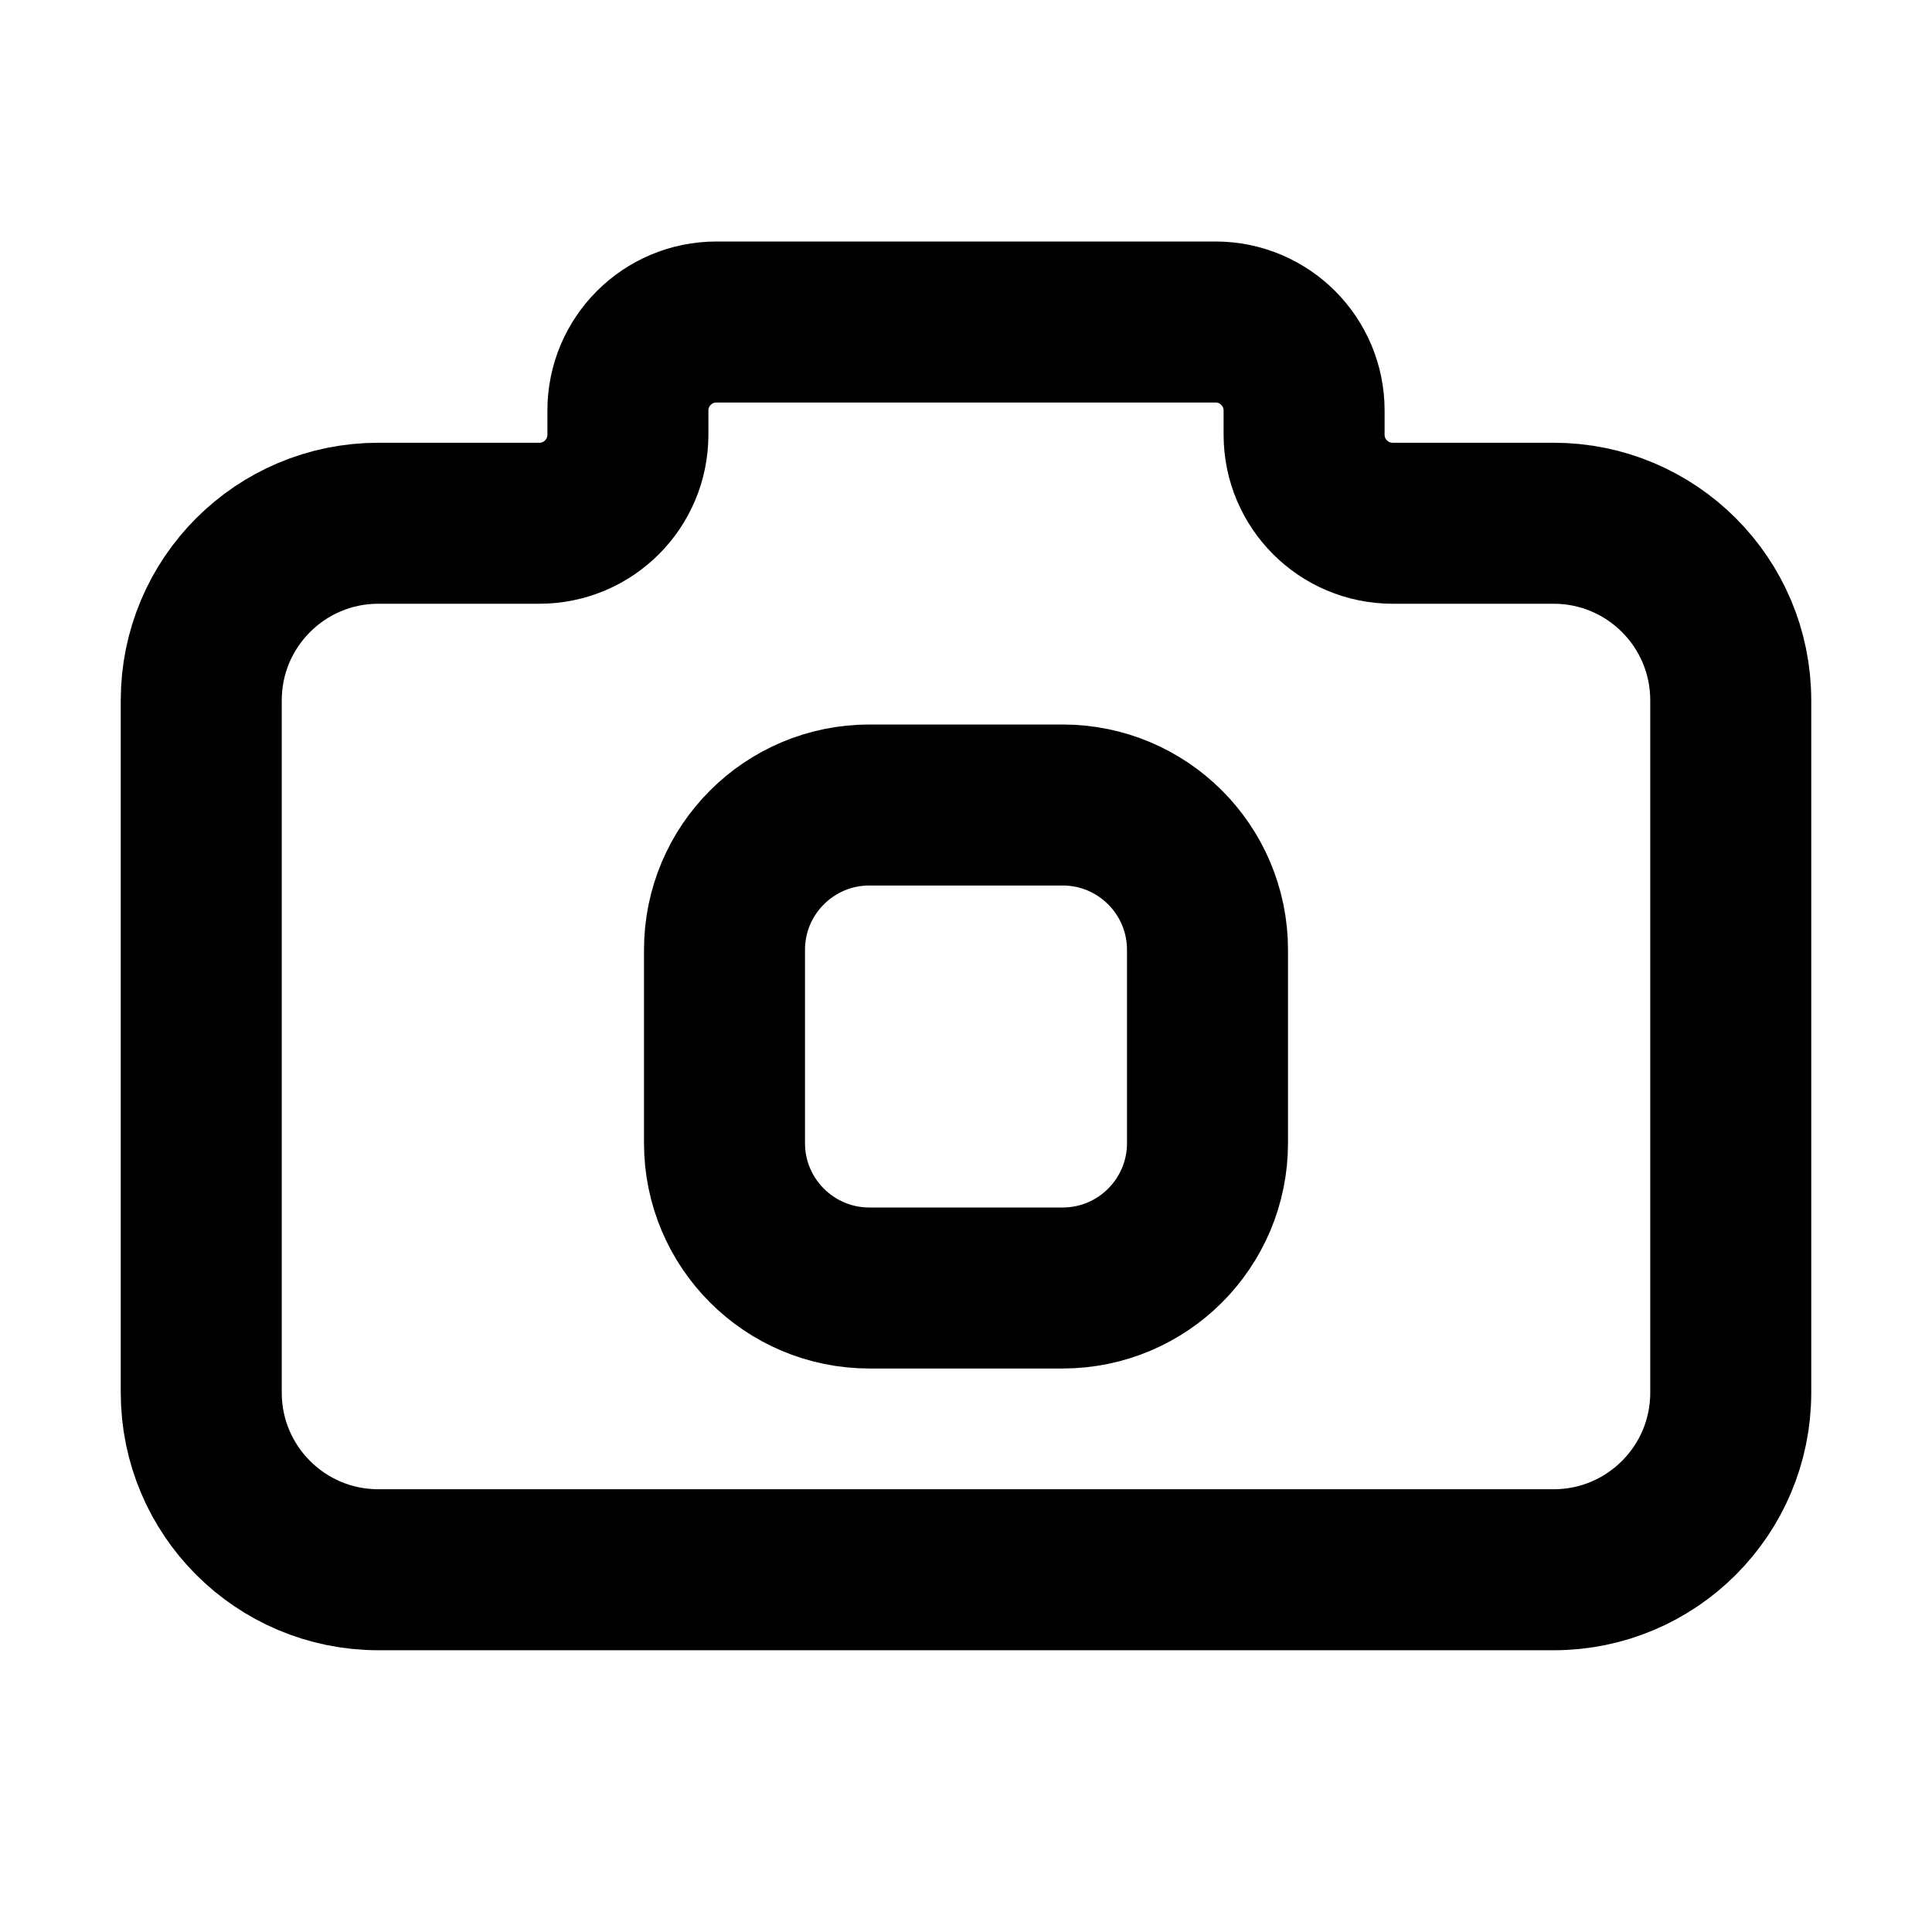
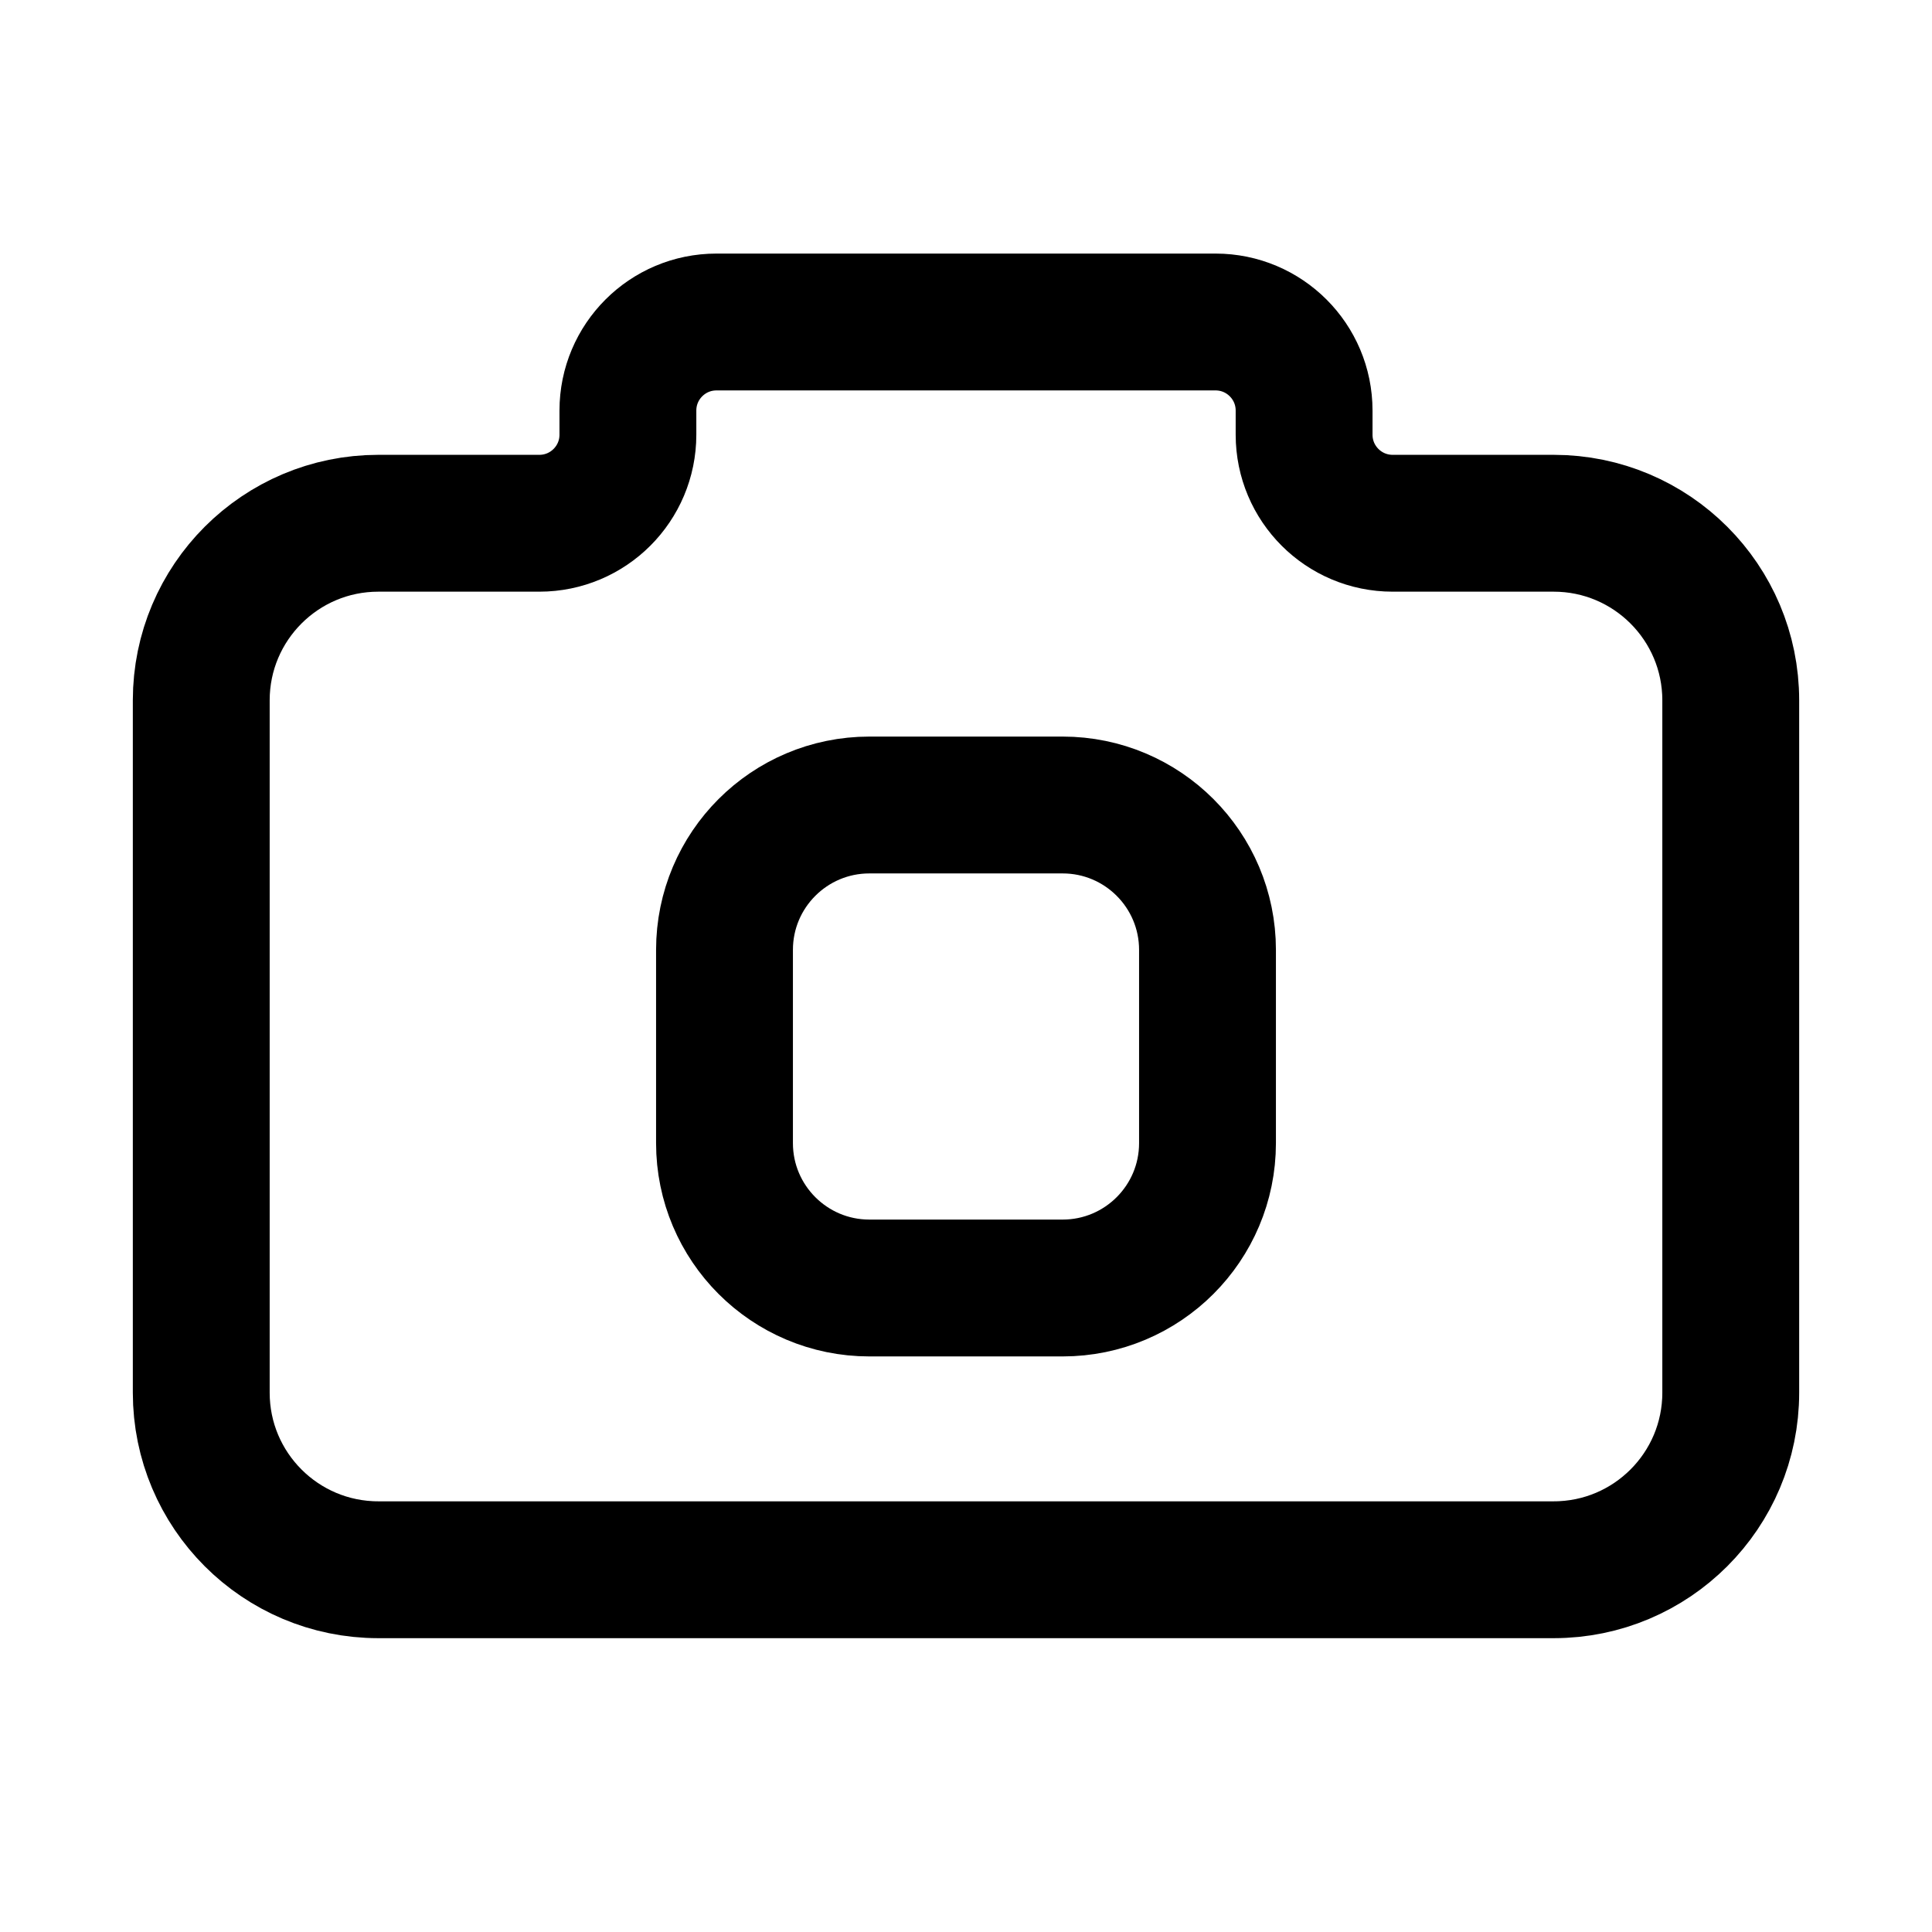
- <svg xmlns="http://www.w3.org/2000/svg" width="24" height="24" viewBox="0 0 24 24" fill="none" stroke="currentColor" stroke-width="2.0" stroke-linecap="butt" stroke-linejoin="round">
+ <svg xmlns="http://www.w3.org/2000/svg" width="24" height="24" viewBox="0 0 24 24" fill="none" stroke="currentColor" stroke-width="1.7" stroke-linecap="butt" stroke-linejoin="round">
  <path d="M 2.5 17.3 V 8.7 A 2.2 2.2 0 0 1 4.7 6.5 H 6.7 A 1.1 1.1 0 0 0 7.8 5.4 V 5.1 A 1.1 1.1 0 0 1 8.9 4 H 15.1 A 1.1 1.1 0 0 1 16.2 5.1 V 5.4 A 1.1 1.1 0 0 0 17.3 6.5 H 19.3 A 2.2 2.2 0 0 1 21.5 8.7 V 17.3 A 2.2 2.2 0 0 1 19.3 19.5 H 4.7 A 2.2 2.2 0 0 1 2.5 17.3 Z" />
  <rect x="9" y="10" width="6" height="6" rx="1.8" />
</svg>
